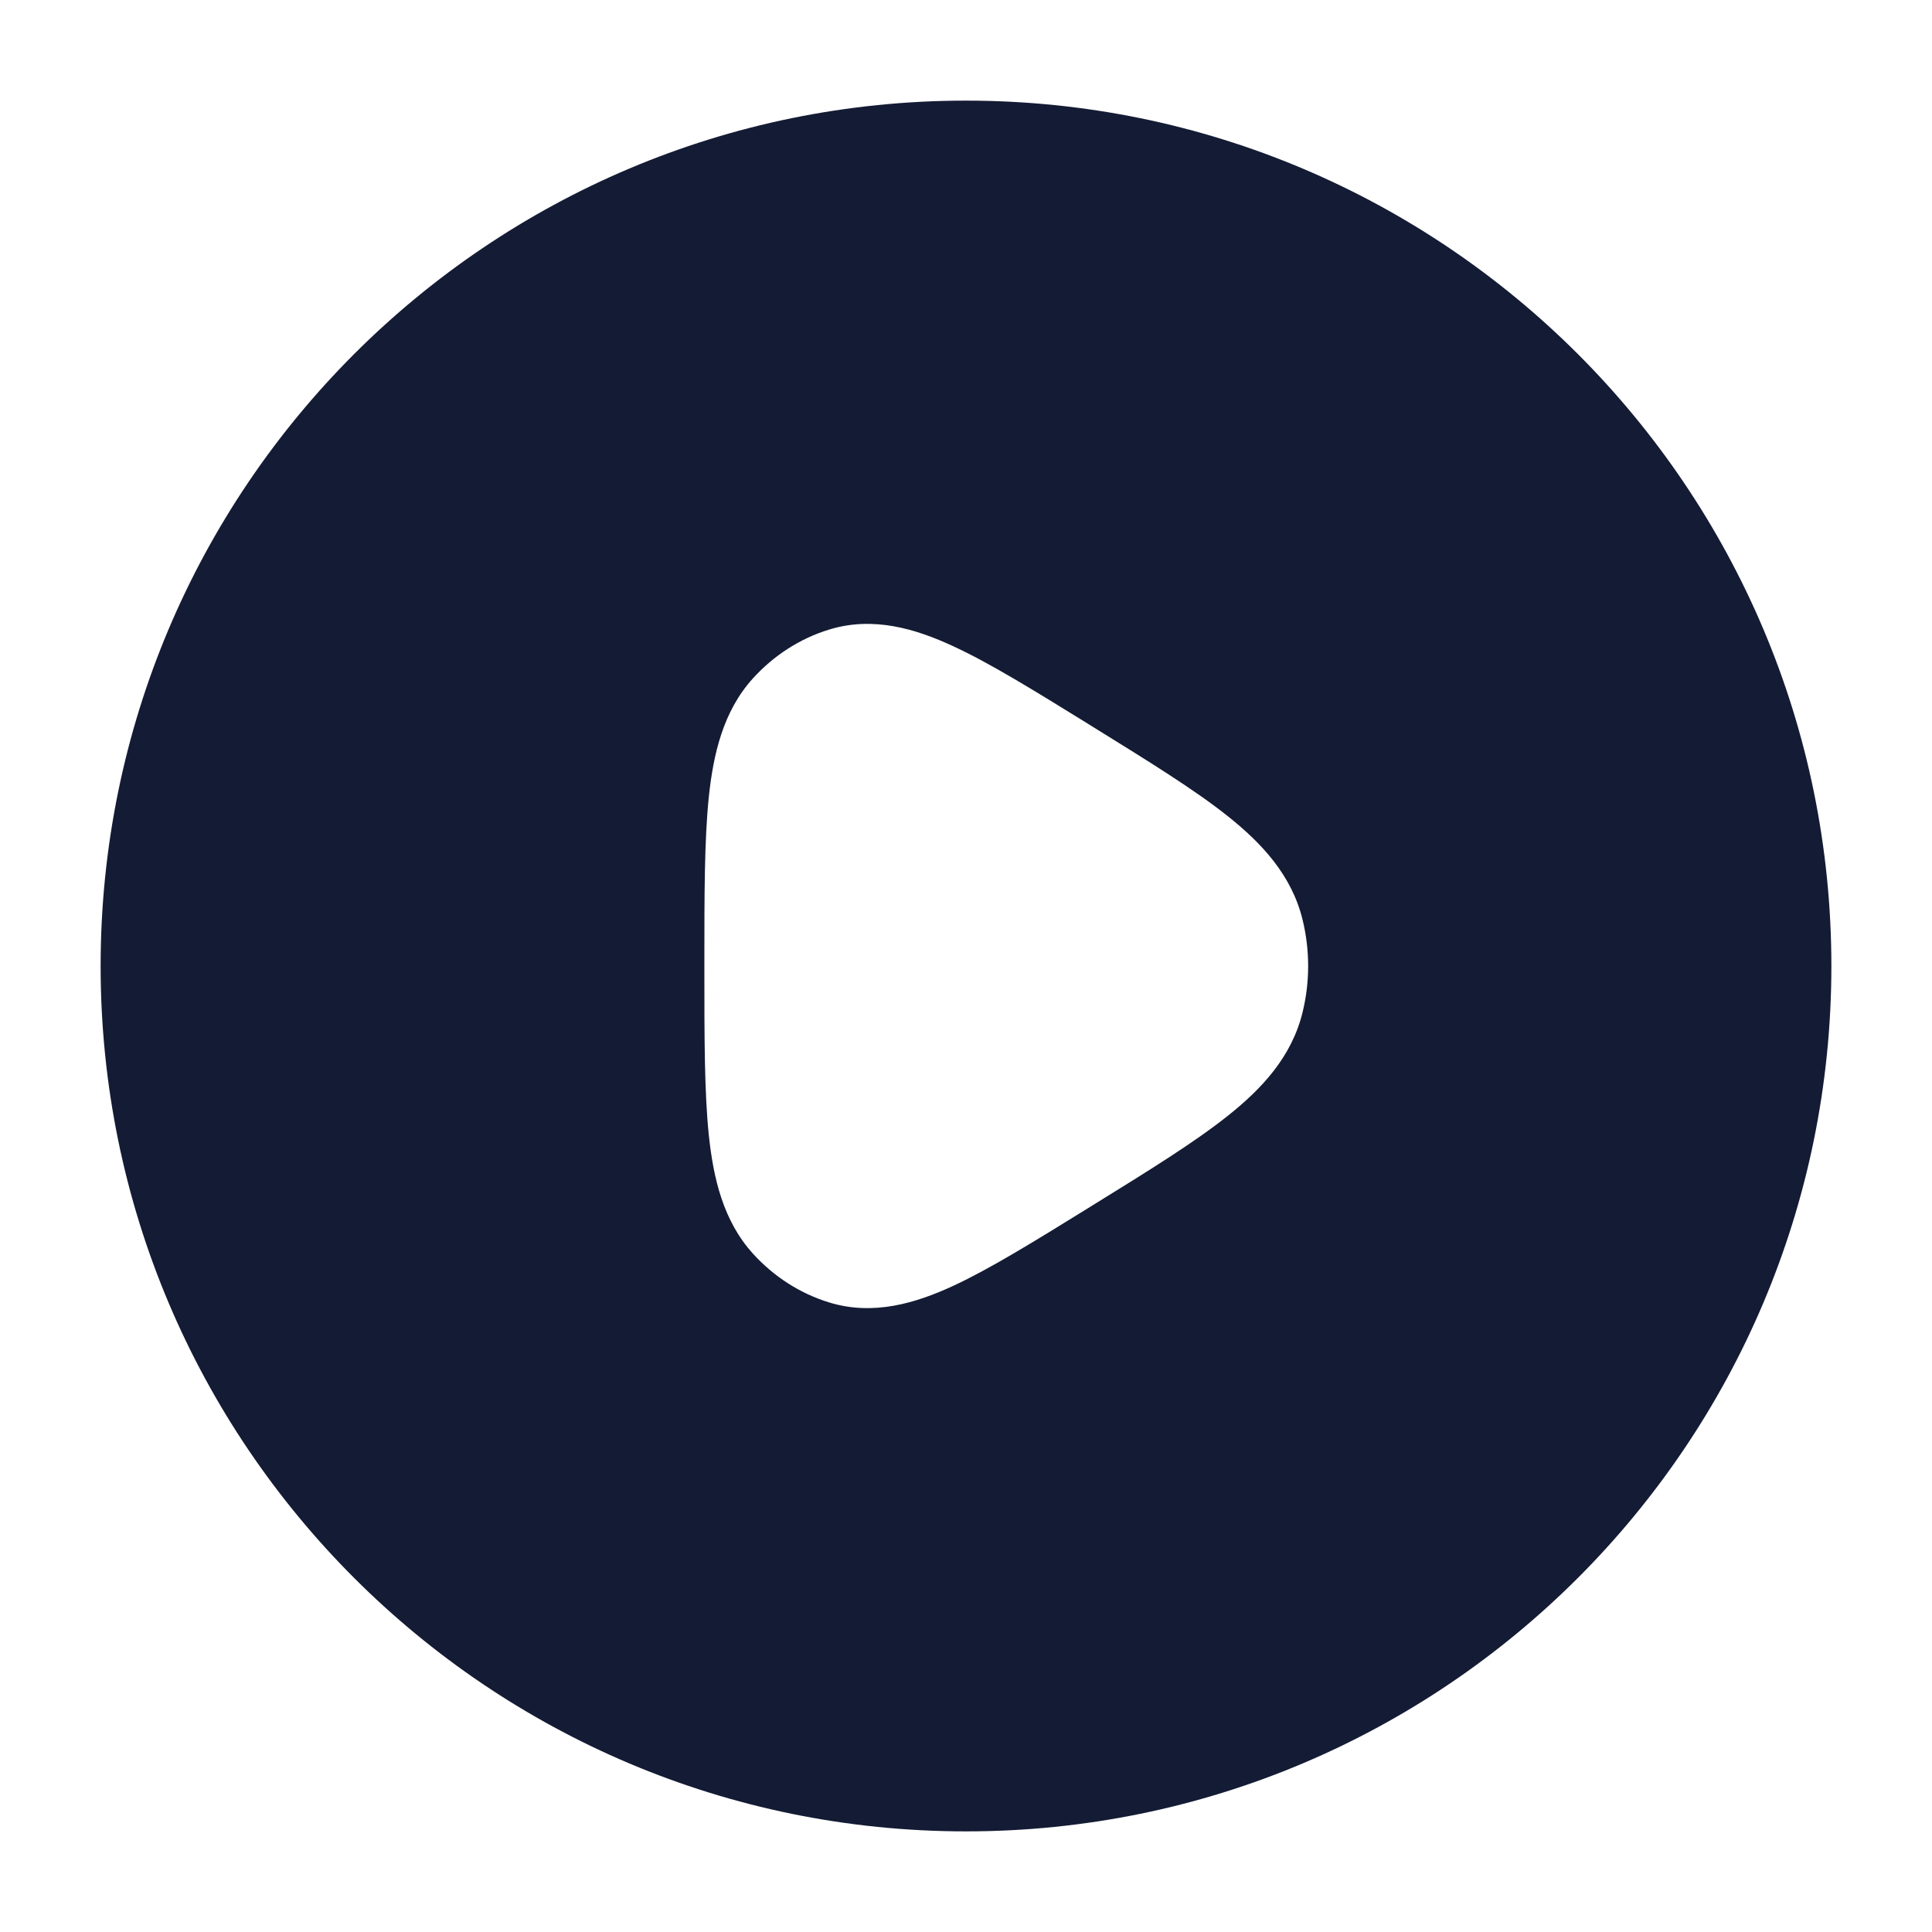
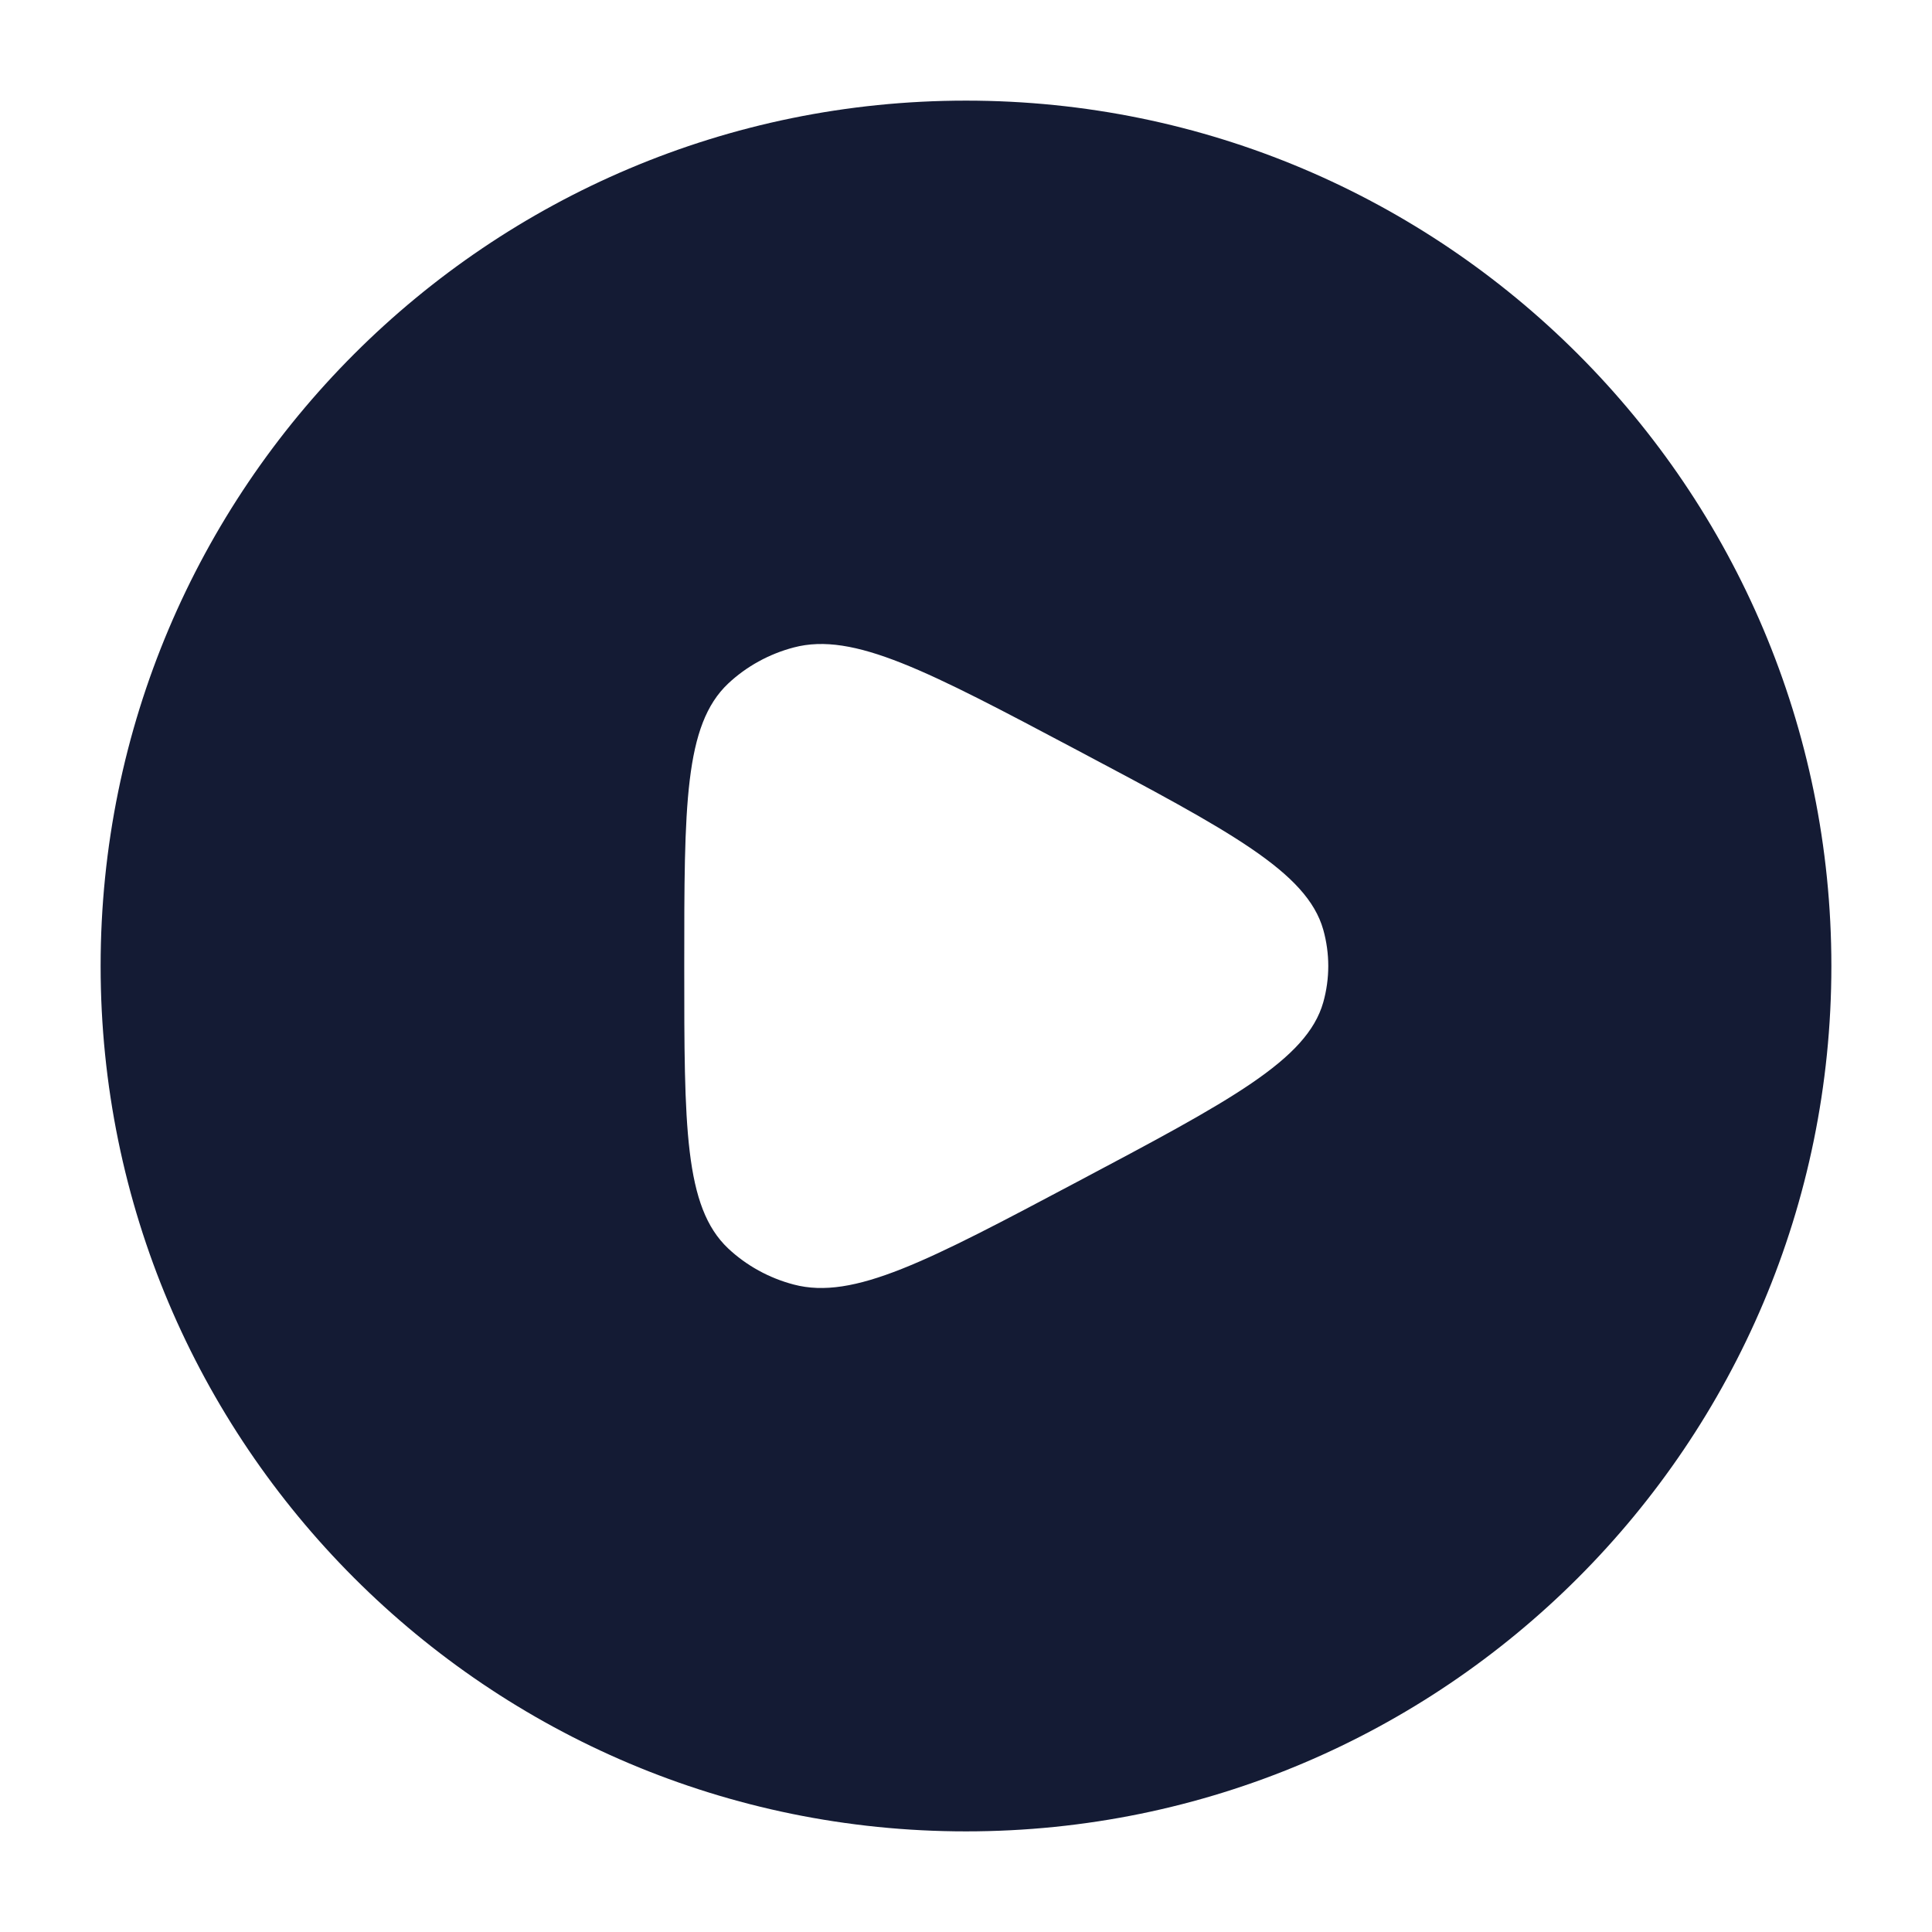
<svg xmlns="http://www.w3.org/2000/svg" width="24" height="24" viewBox="0 0 24 24" fill="none">
-   <path fill-rule="evenodd" clip-rule="evenodd" d="M1.25 12C1.25 6.063 6.063 1.25 12 1.25C17.937 1.25 22.75 6.063 22.75 12C22.75 17.937 17.937 22.75 12 22.75C6.063 22.75 1.25 17.937 1.25 12ZM13.507 8.986L13.589 9.037L13.589 9.037C14.27 9.459 14.839 9.81 15.251 10.138C15.675 10.475 16.048 10.874 16.182 11.429C16.273 11.804 16.273 12.197 16.182 12.571C16.048 13.127 15.675 13.525 15.251 13.862C14.839 14.19 14.27 14.542 13.589 14.963L13.589 14.963L13.507 15.014L13.507 15.014C12.85 15.42 12.299 15.761 11.842 15.973C11.379 16.187 10.85 16.349 10.299 16.179C9.934 16.067 9.611 15.856 9.355 15.575C8.983 15.166 8.861 14.633 8.805 14.099C8.75 13.567 8.75 12.88 8.75 12.043V12.043V11.957V11.957C8.75 11.12 8.75 10.433 8.805 9.901C8.861 9.368 8.983 8.834 9.355 8.425C9.611 8.144 9.934 7.933 10.299 7.821C10.85 7.651 11.379 7.813 11.842 8.028C12.299 8.239 12.85 8.58 13.507 8.986Z" fill="#141B34" />
+   <path fill-rule="evenodd" clip-rule="evenodd" d="M12 1.25C6.063 1.25 1.25 6.063 1.25 12C1.25 17.937 6.063 22.75 12 22.75C17.937 22.75 22.75 17.937 22.75 12C22.75 6.063 17.937 1.25 12 1.25ZM13.372 14.686C15.281 13.674 16.235 13.168 16.438 12.451C16.521 12.155 16.521 11.845 16.438 11.549C16.235 10.832 15.281 10.326 13.372 9.314C11.526 8.336 10.604 7.846 9.86 8.043C9.552 8.124 9.272 8.279 9.046 8.491C8.5 9.006 8.5 10.004 8.5 12C8.5 13.996 8.5 14.994 9.046 15.509C9.272 15.721 9.552 15.876 9.86 15.957C10.604 16.154 11.526 15.665 13.372 14.686L13.372 14.686Z" fill="#141B34" />
</svg>
